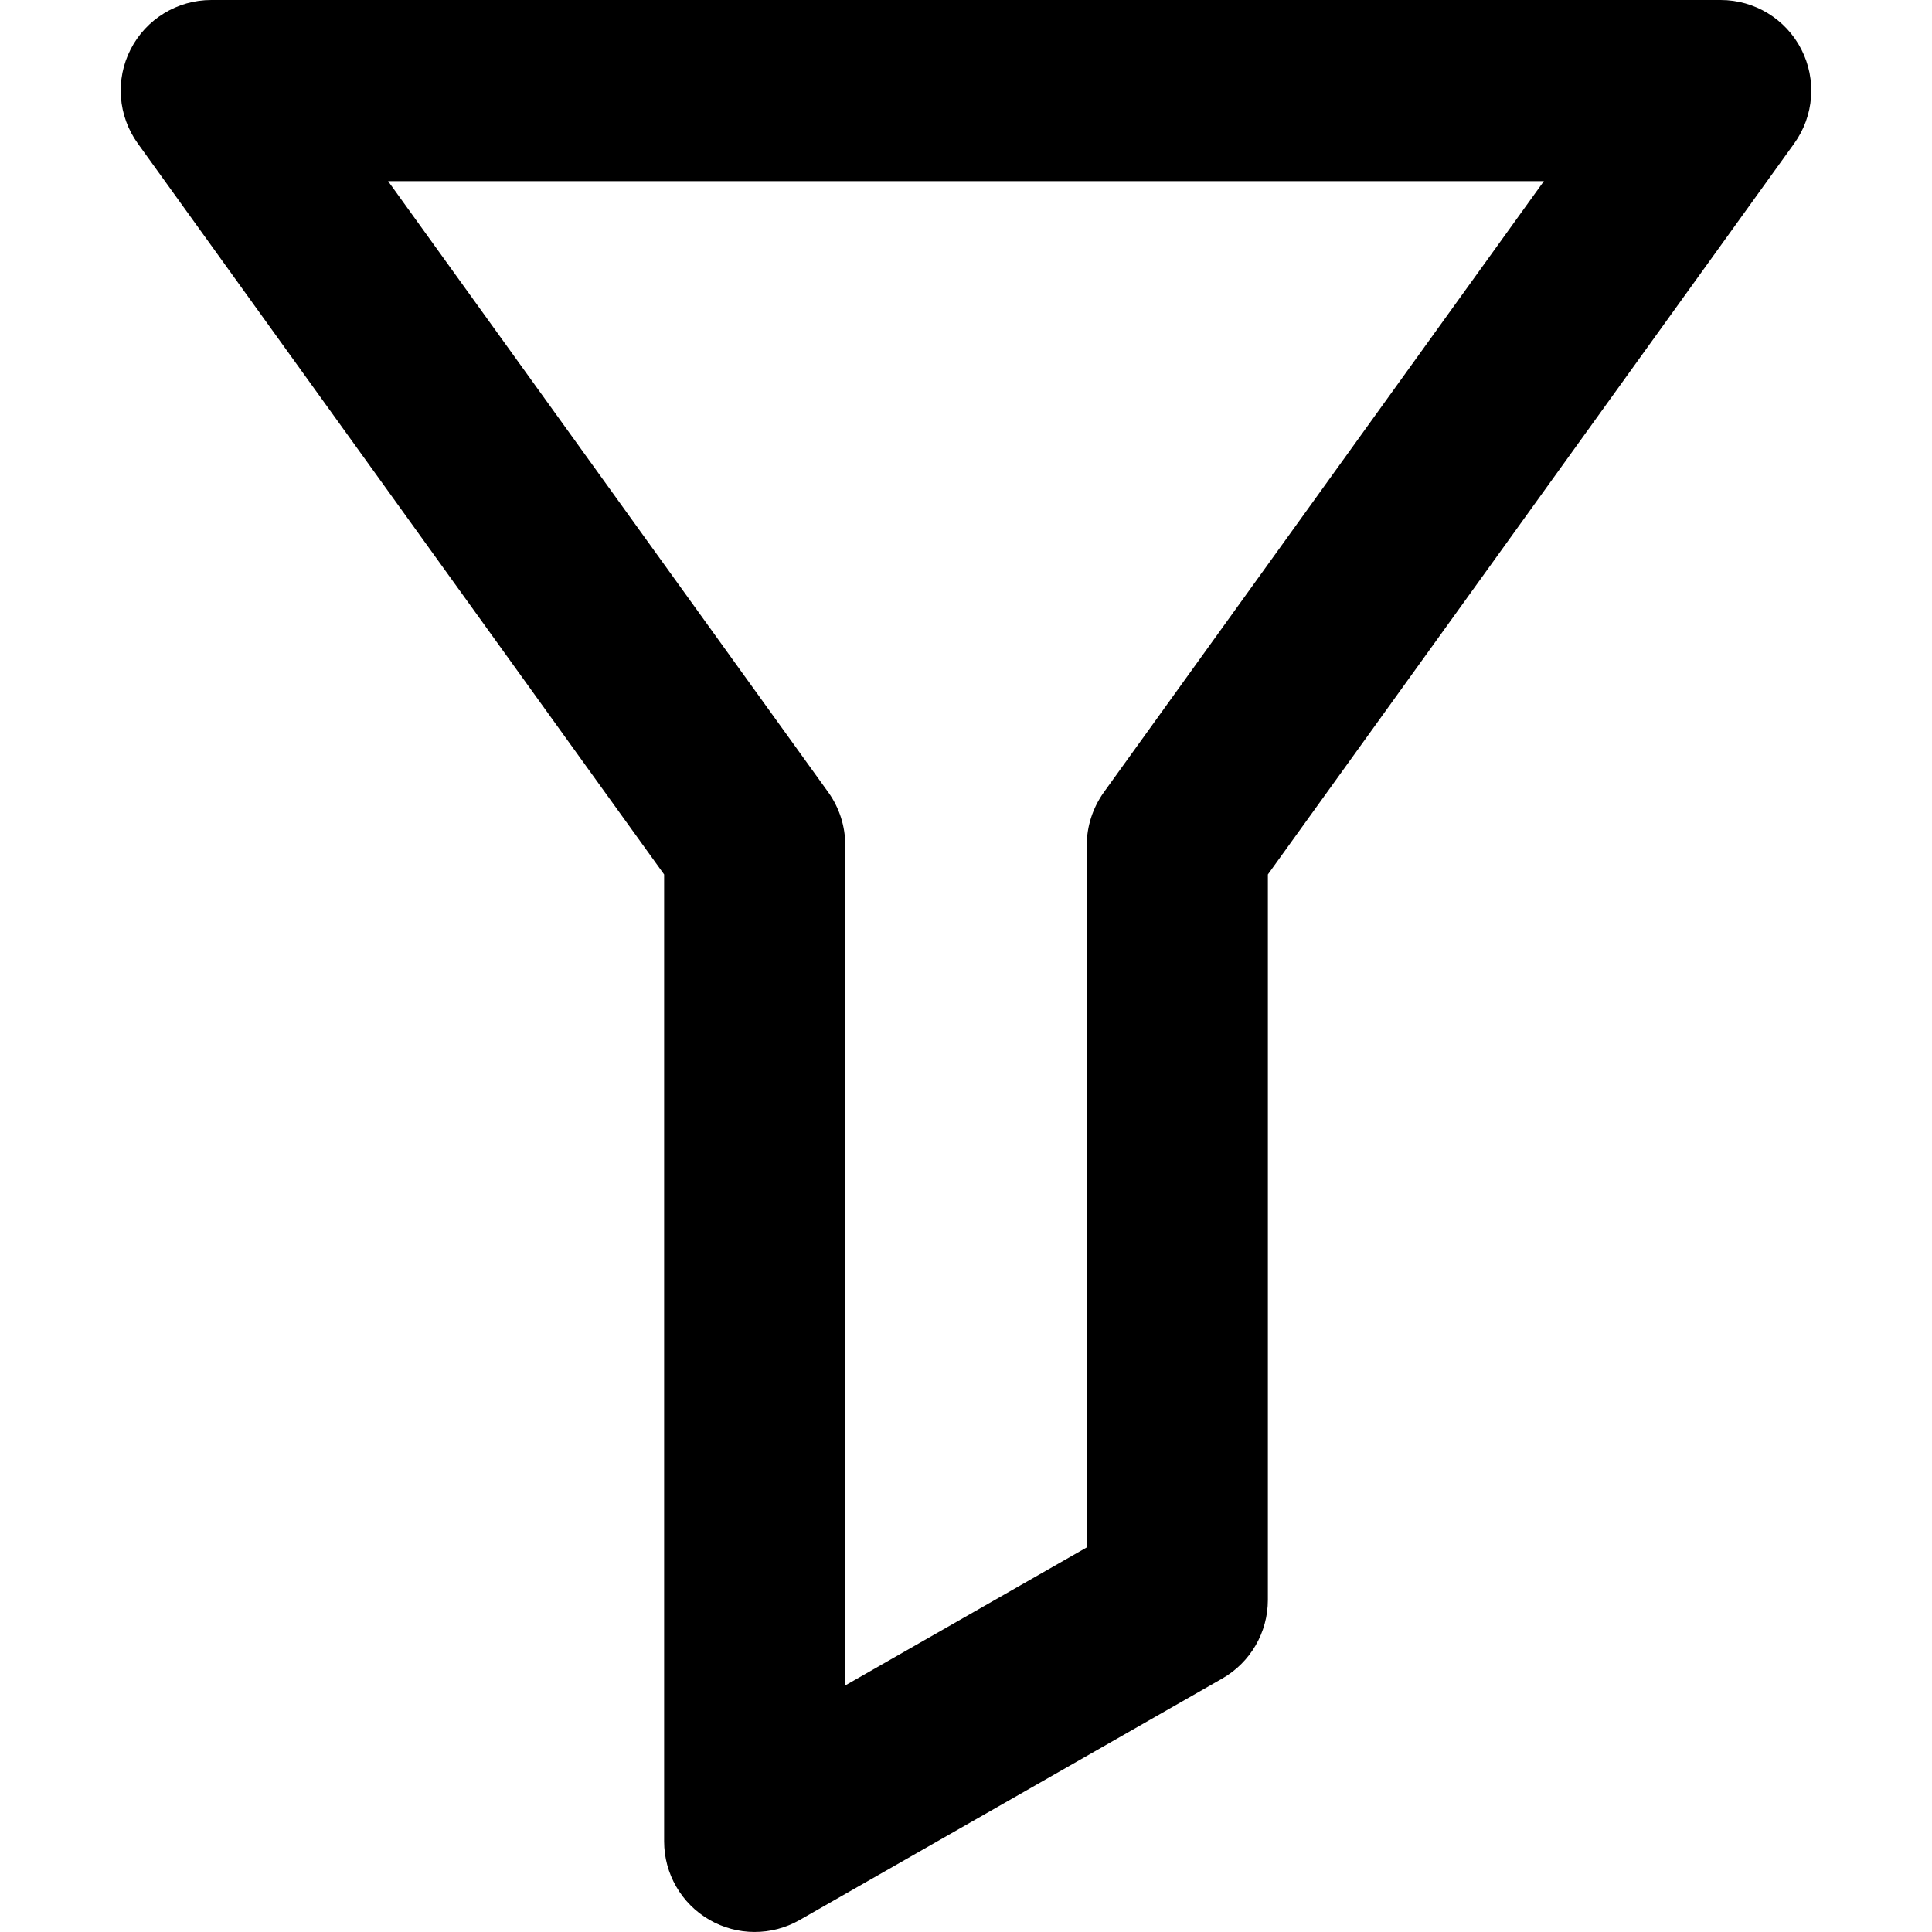
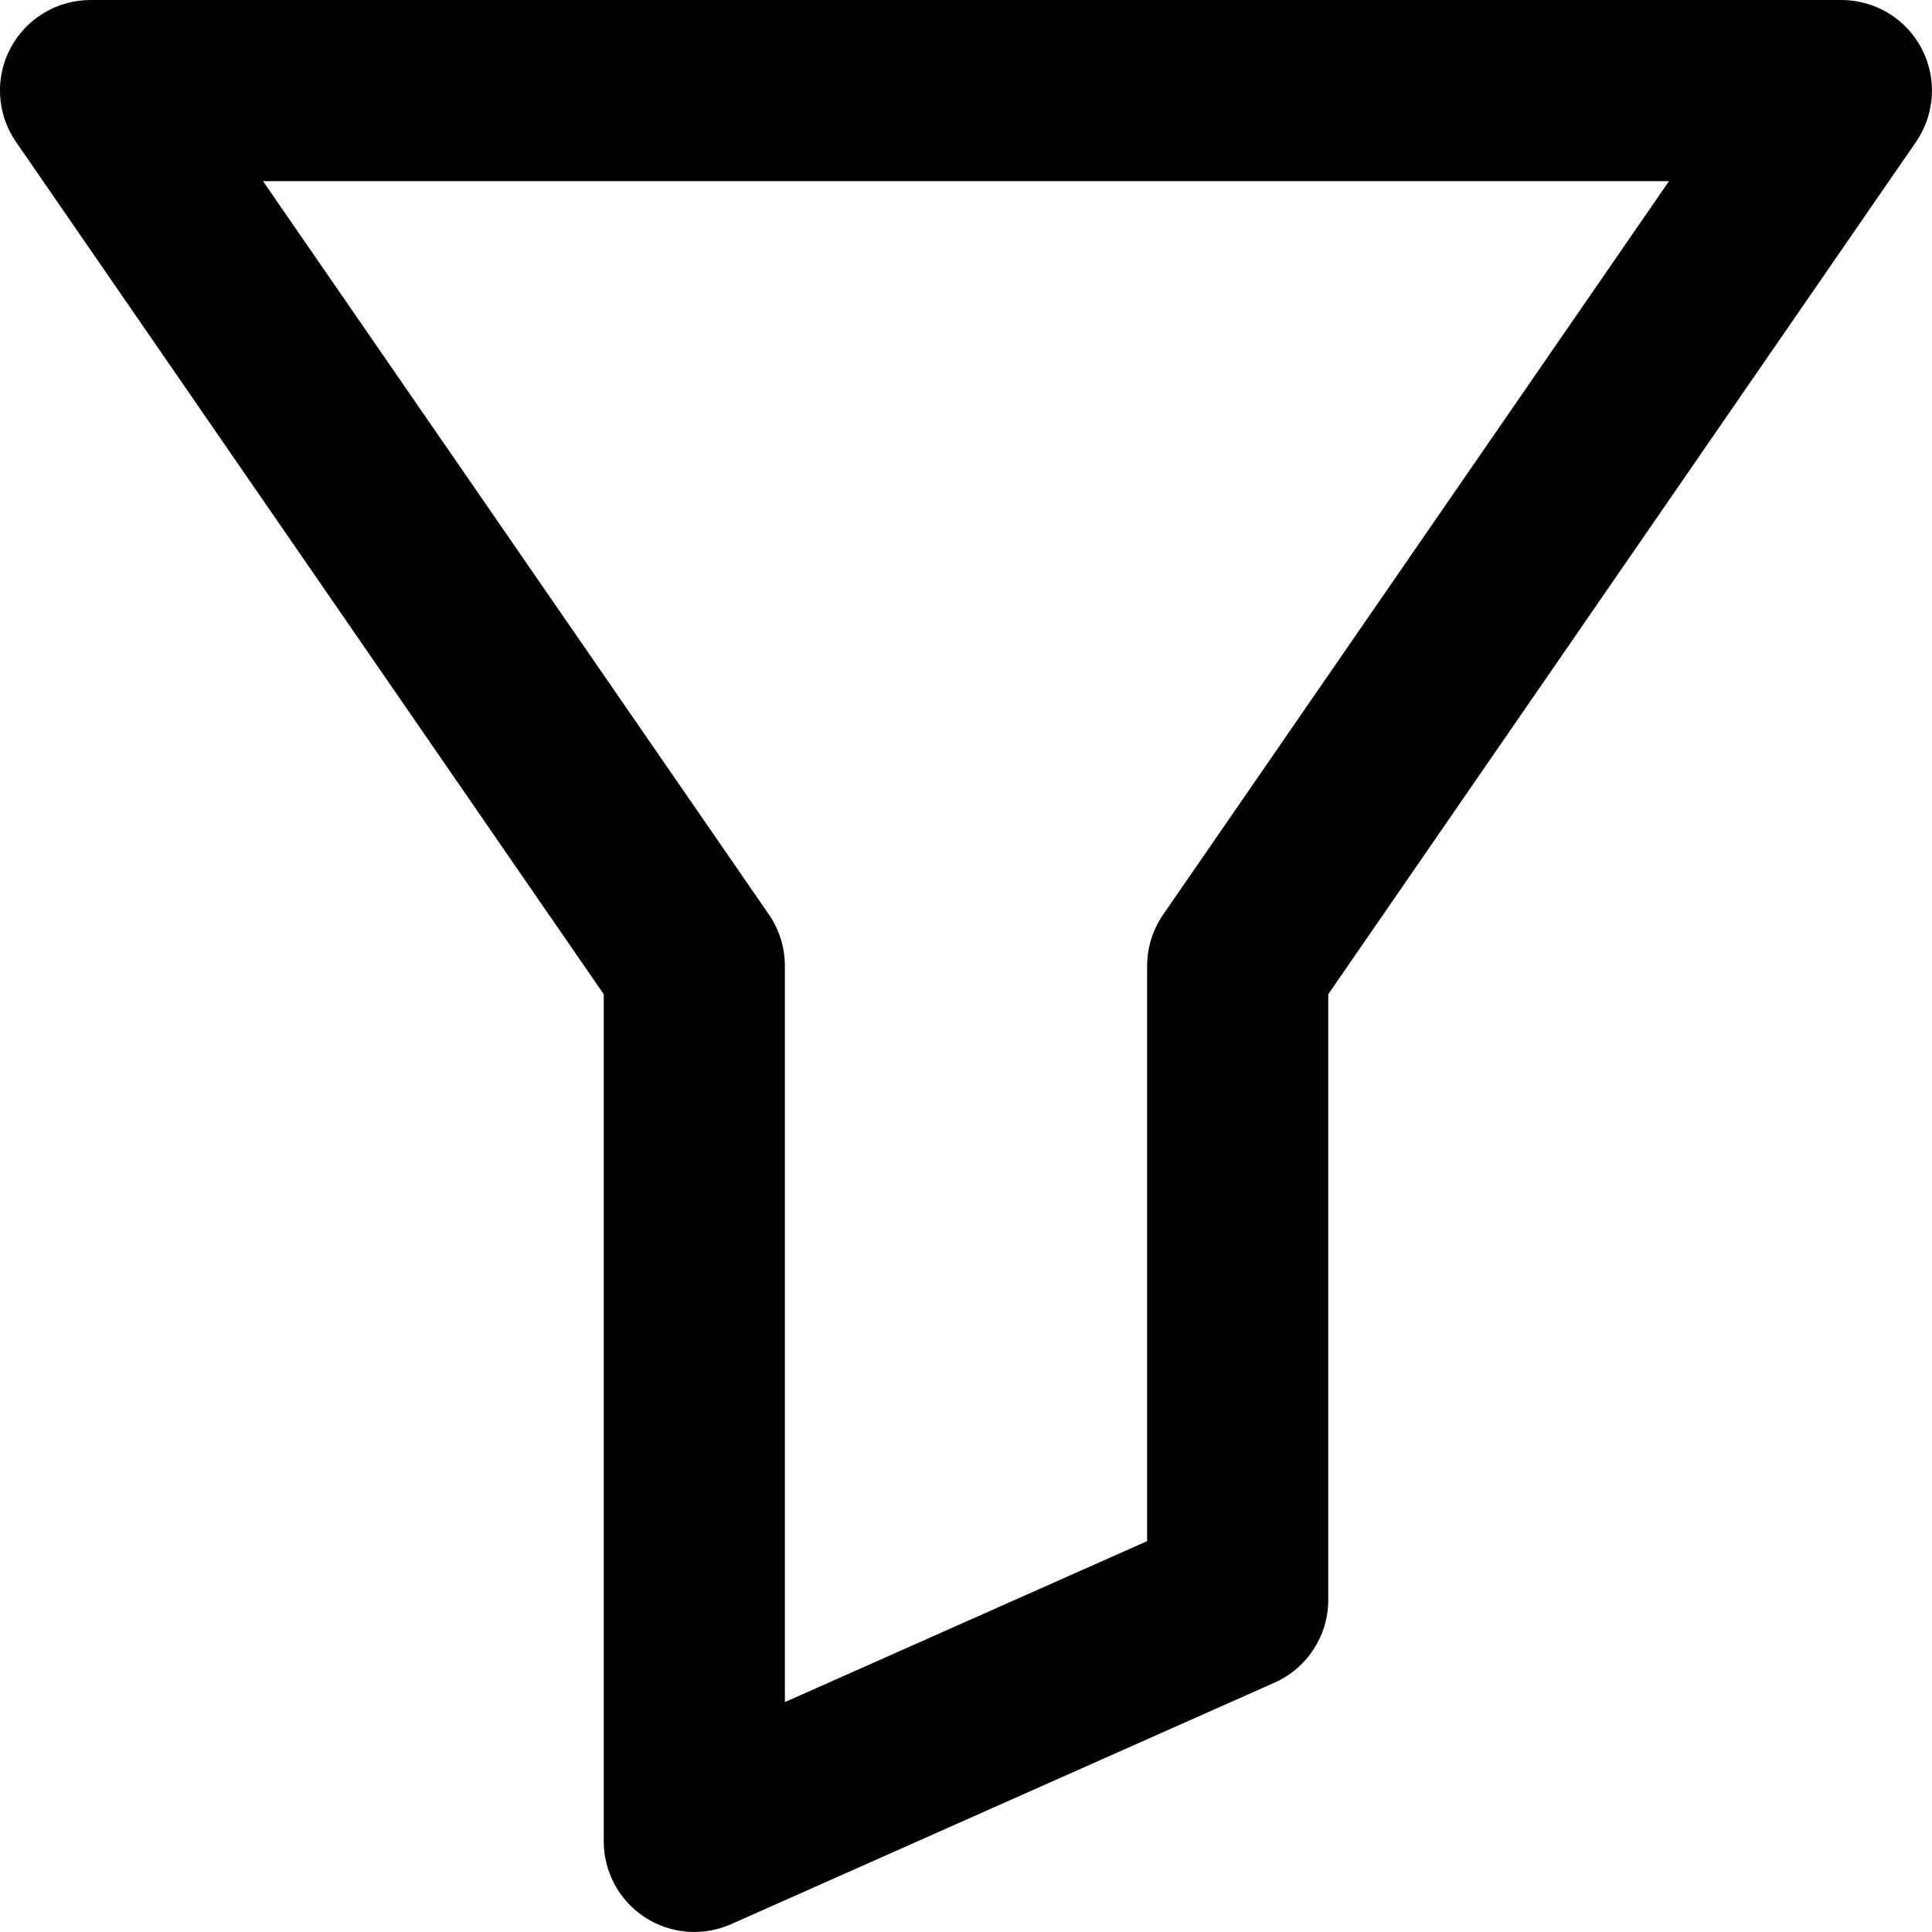
<svg xmlns="http://www.w3.org/2000/svg" fill="currentColor" class="vi" viewBox="0 0 16 16">
-   <path d="M1.082.408A.75.75 0 0 1 1.75 0h12.5a.75.75 0 0 1 .609 1.188L10.5 7.242v6.008a.75.75 0 0 1-.378.651l-3.5 2A.75.75 0 0 1 5.5 15.25V7.242L1.141 1.188a.75.75 0 0 1-.059-.78ZM3.214 1.5 6.86 6.562A.75.75 0 0 1 7 7v6.958l2-1.143V7c0-.157.05-.31.141-.438L12.786 1.5H3.214Z" />
+   <path d="M.086.401A.75.75 0 0 1 .75 0h14.5a.75.75 0 0 1 .617 1.176L11 8.234v5.016a.75.75 0 0 1-.445.685l-4.5 2A.75.75 0 0 1 5 15.25V8.234L.133 1.176A.75.75 0 0 1 .086.4ZM2.178 1.5l4.19 6.074A.75.75 0 0 1 6.5 8v6.096l3-1.333V8c0-.152.046-.3.133-.426L13.822 1.5H2.178Z" />
</svg>
